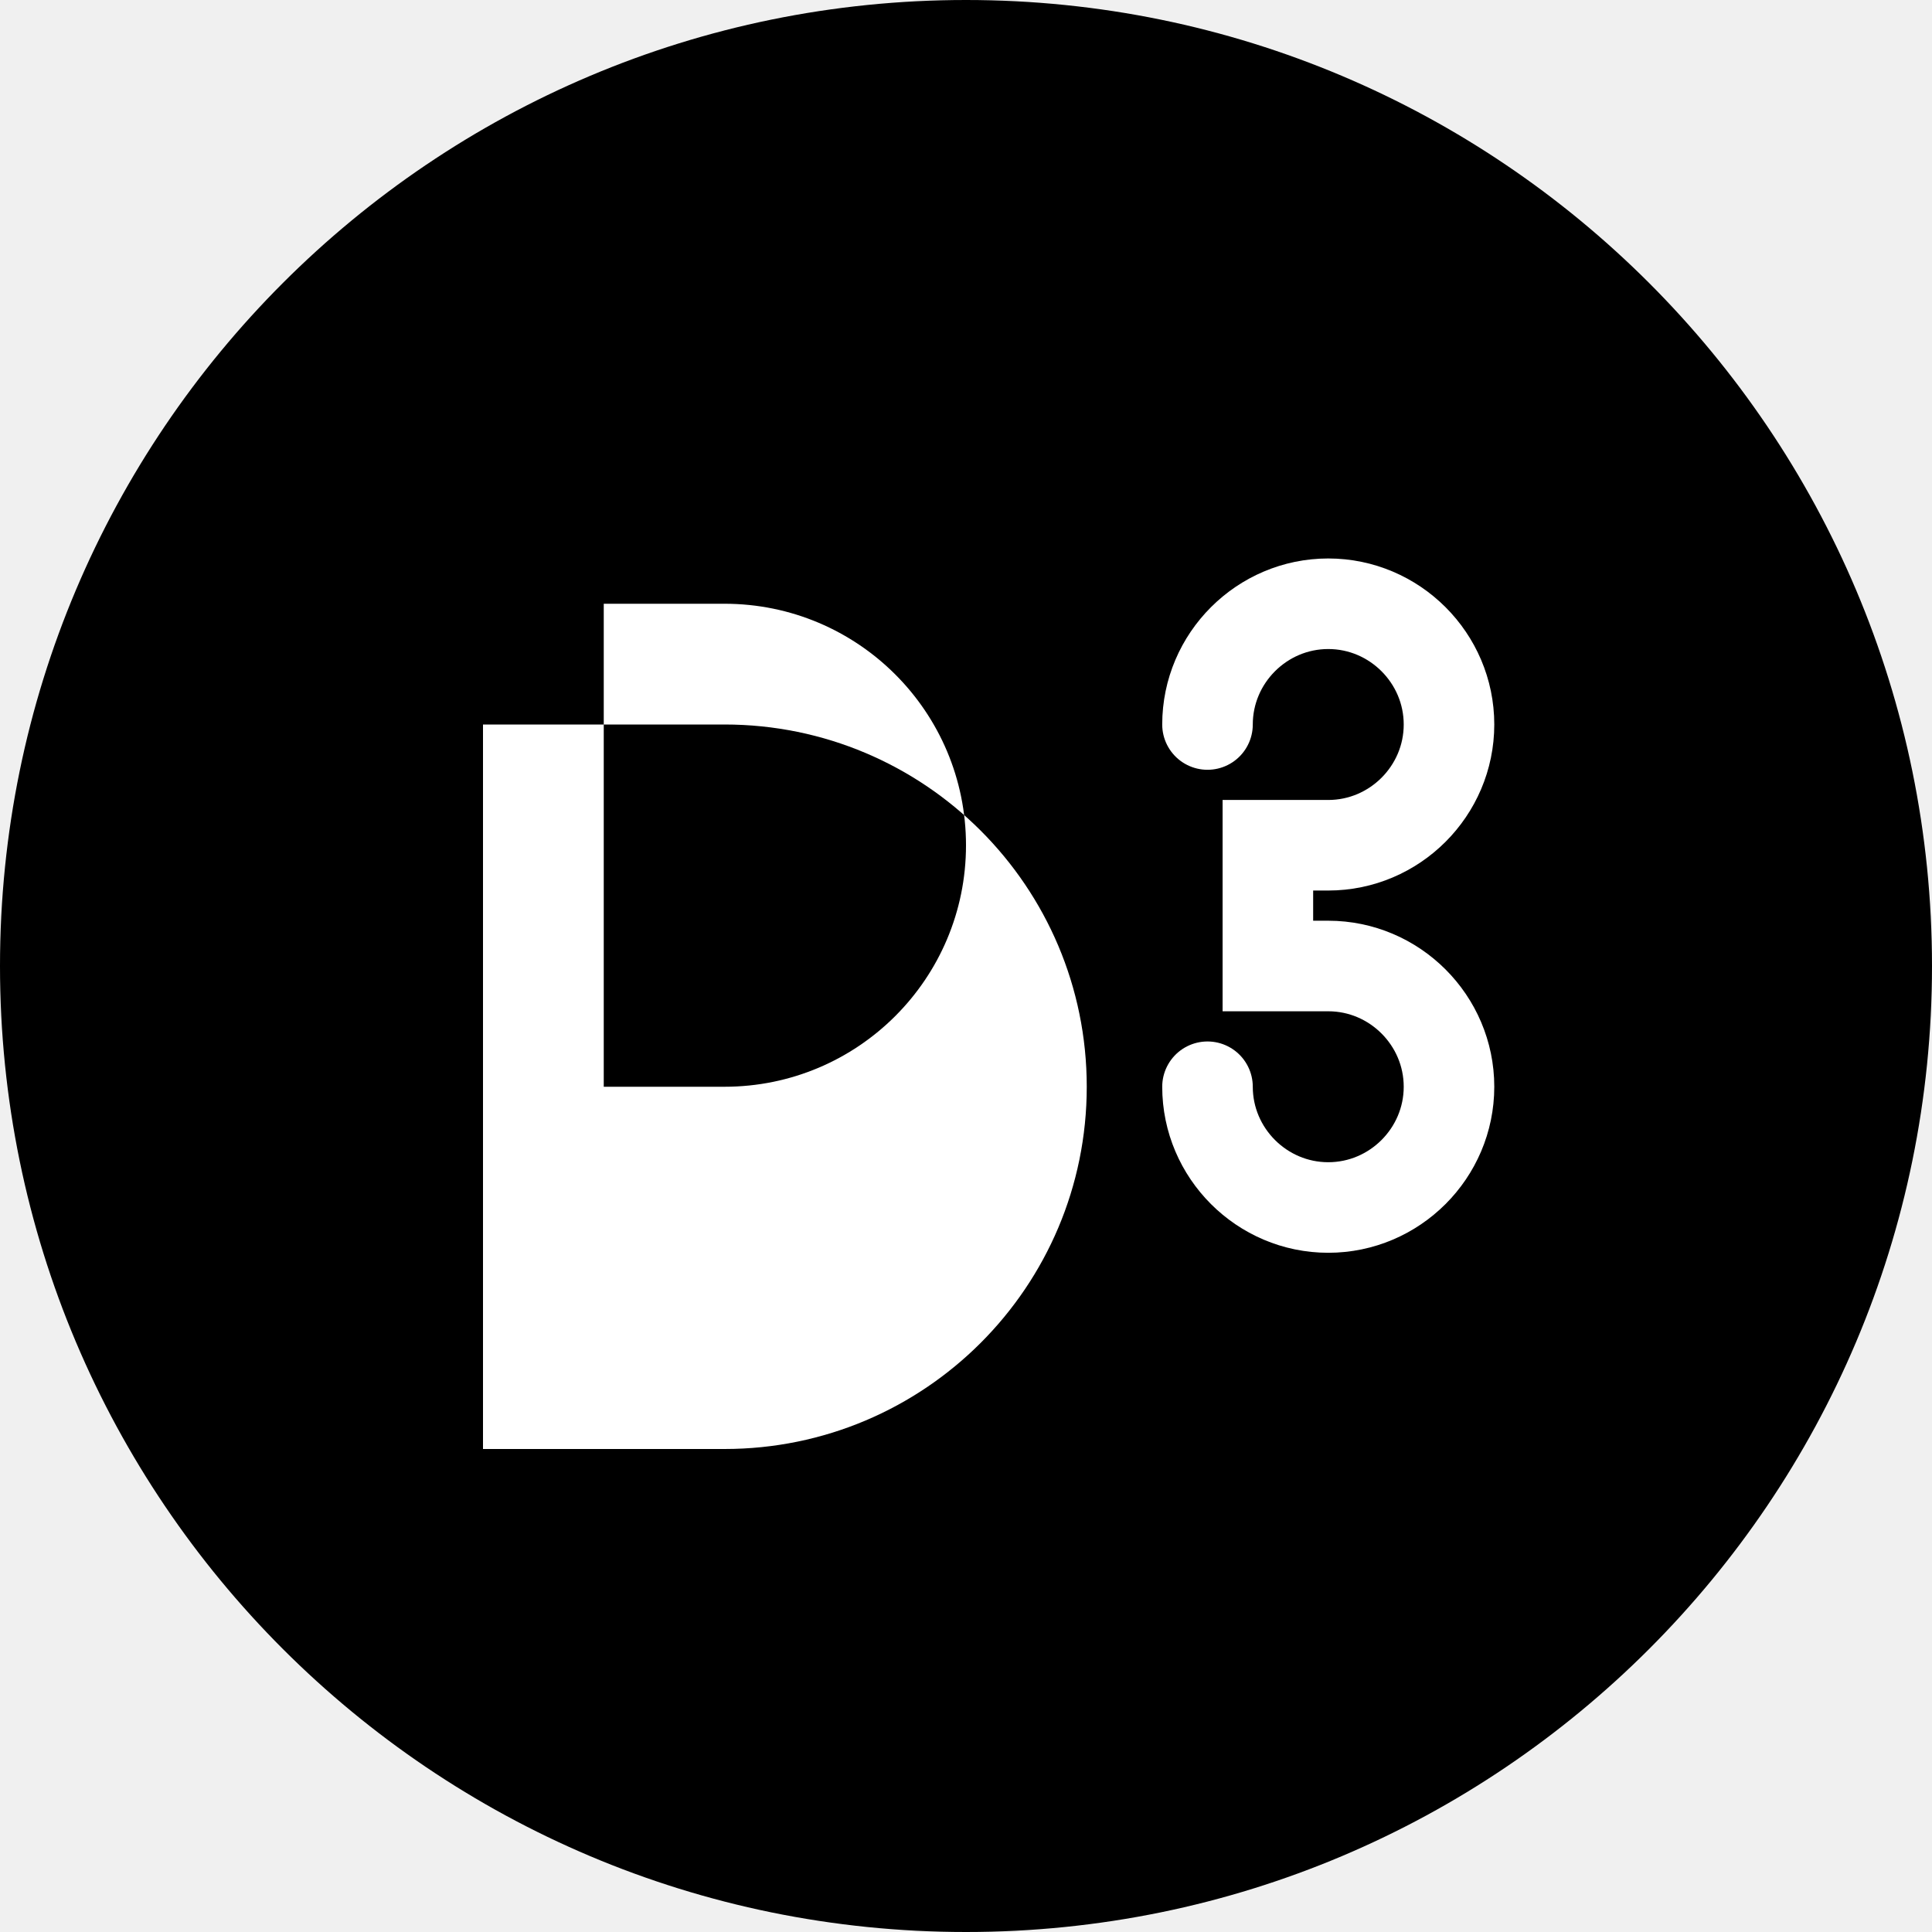
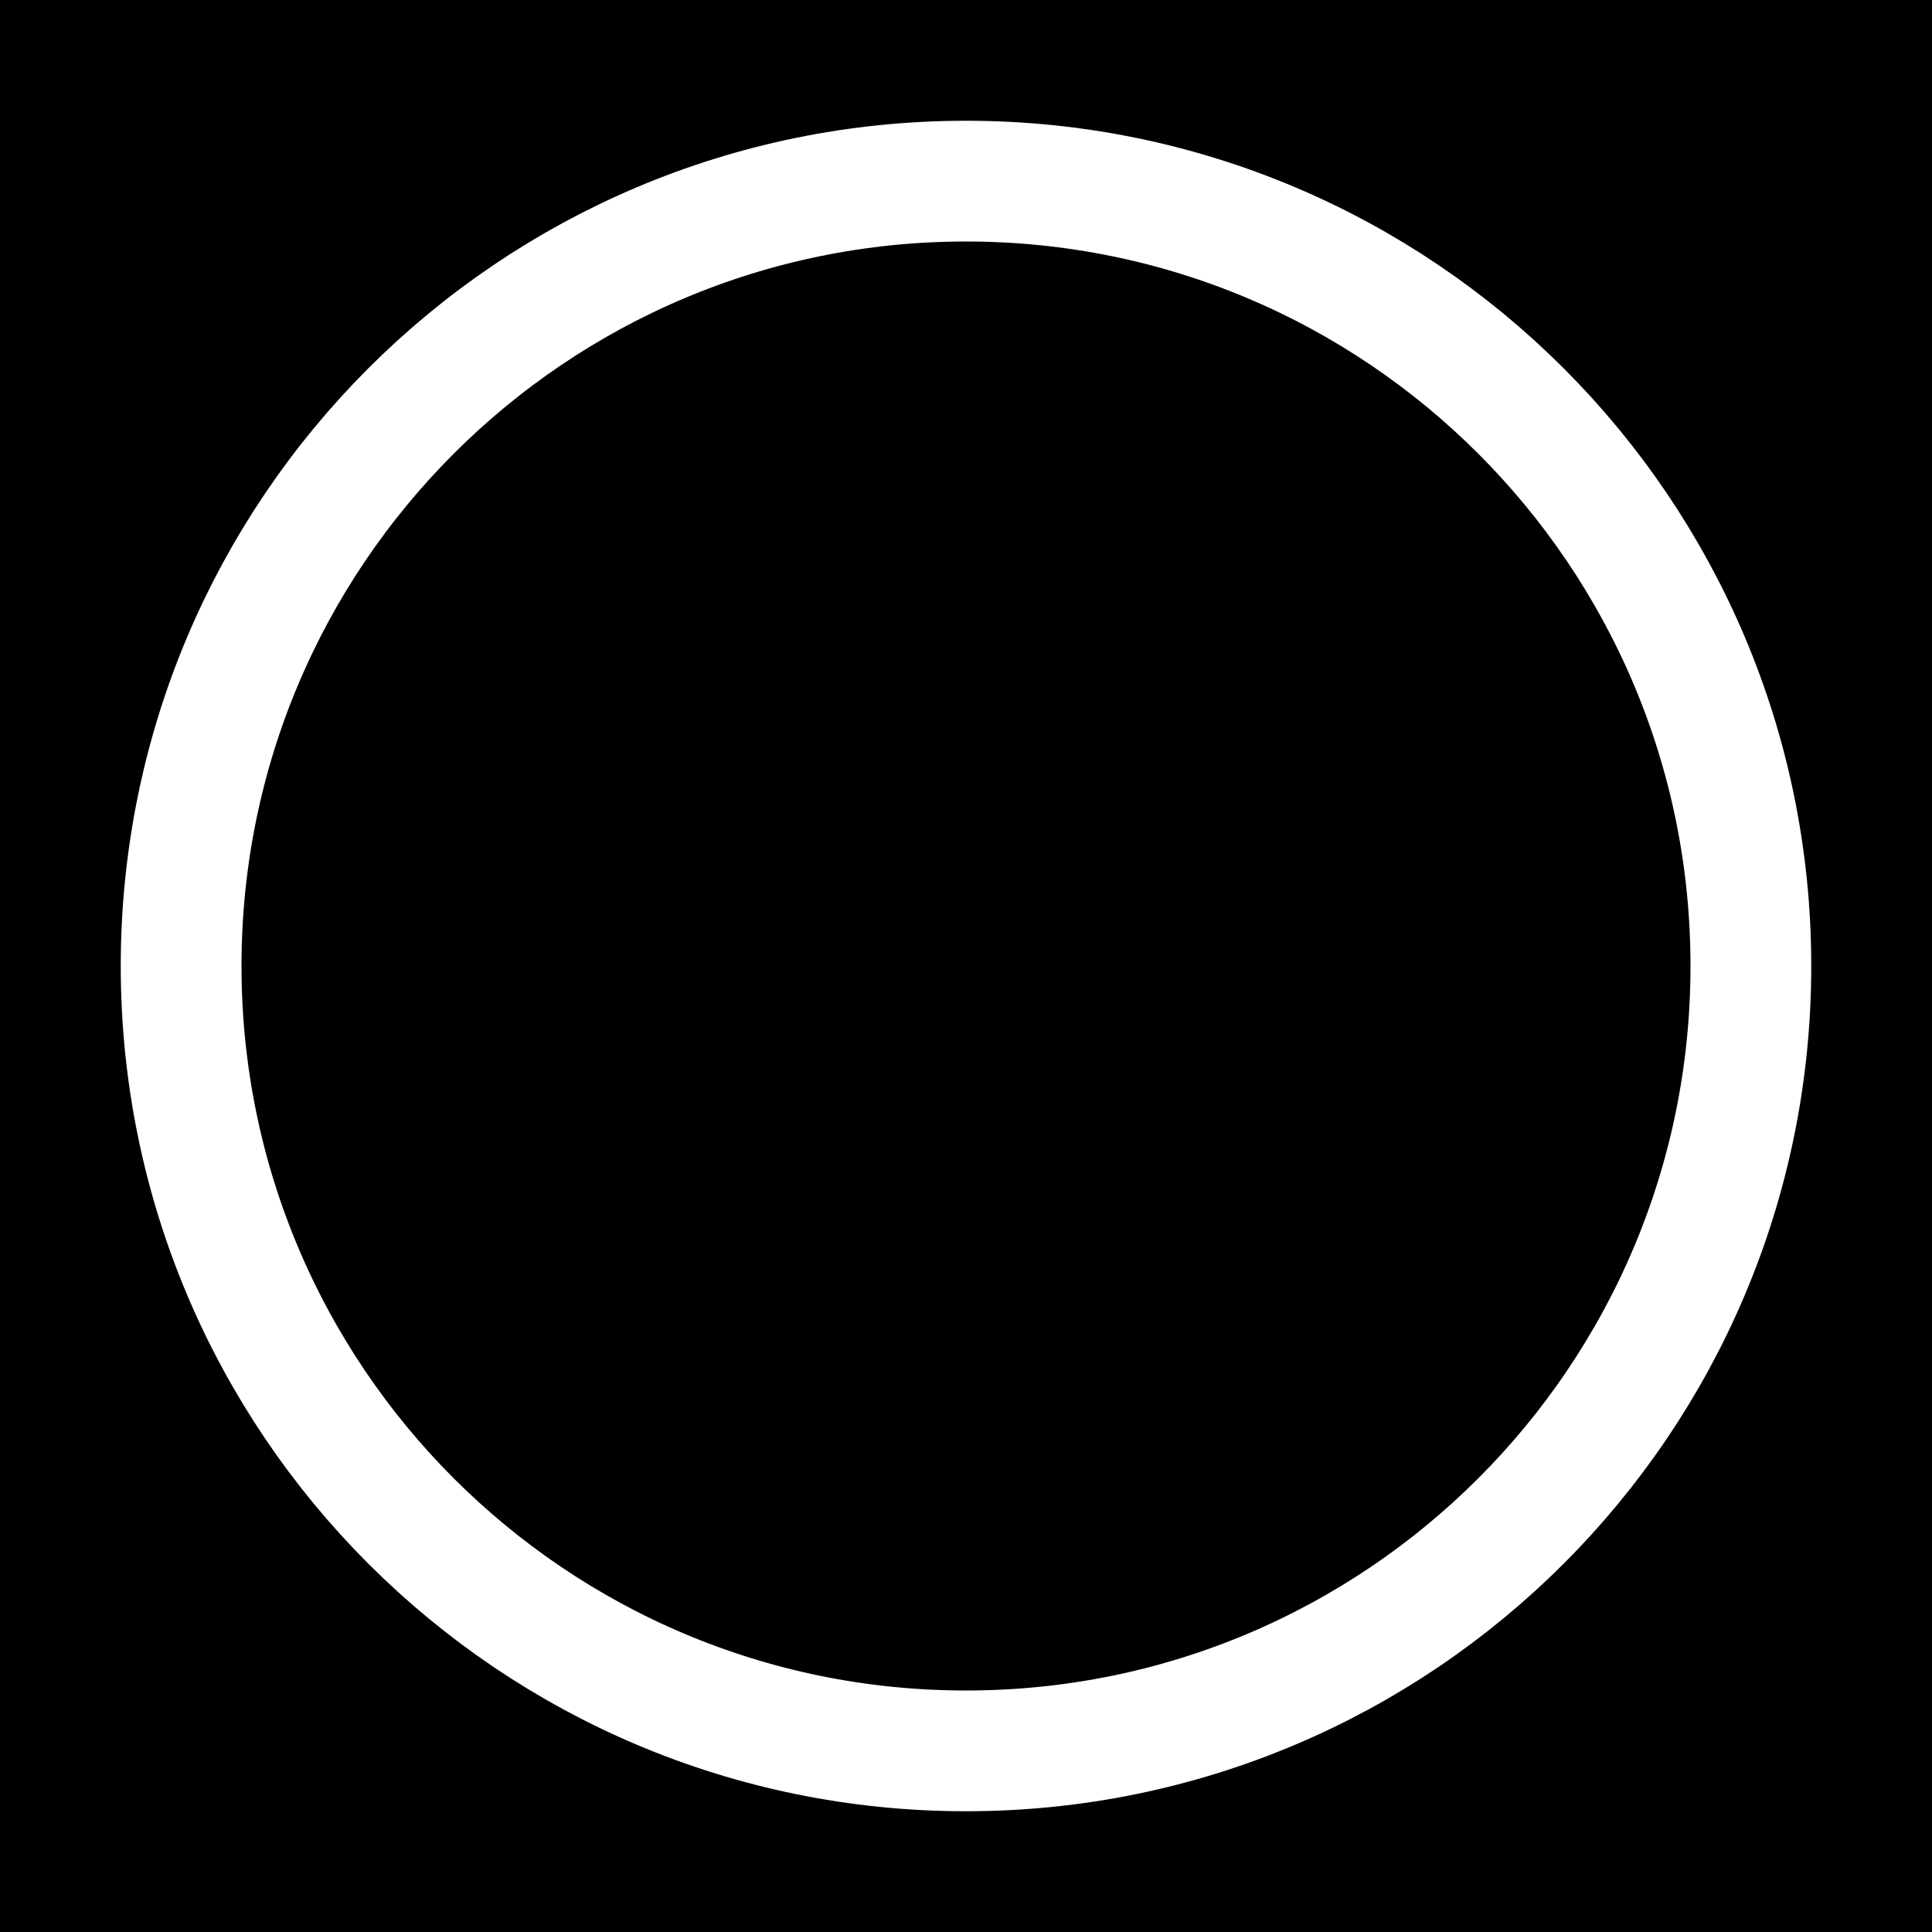
- <svg xmlns="http://www.w3.org/2000/svg" width="32" height="32" viewBox="0 0 32 32" fill="none">
-   <circle cx="16" cy="16" r="16" fill="#000000" />
-   <path d="M8 8v16h4c3.314 0 6-2.686 6-6s-2.686-6-6-6H8zm2 2h2c2.21 0 4 1.79 4 4s-1.79 4-4 4h-2V10z" fill="#FFFFFF" />
-   <path d="M20 12c0-1.1.9-2 2-2s2 .9 2 2-.9 2-2 2h-1v2h1c1.1 0 2 .9 2 2s-.9 2-2 2-2-.9-2-2" stroke="#FFFFFF" stroke-width="1.5" fill="none" stroke-linecap="round" />
+ <svg xmlns="http://www.w3.org/2000/svg" width="32" height="32" viewBox="0 0 32 32">
+   <rect width="32" height="32" fill="#000000" />
+   <circle cx="16" cy="16" r="13" fill="none" stroke="#ffffff" stroke-width="2" />
</svg>
